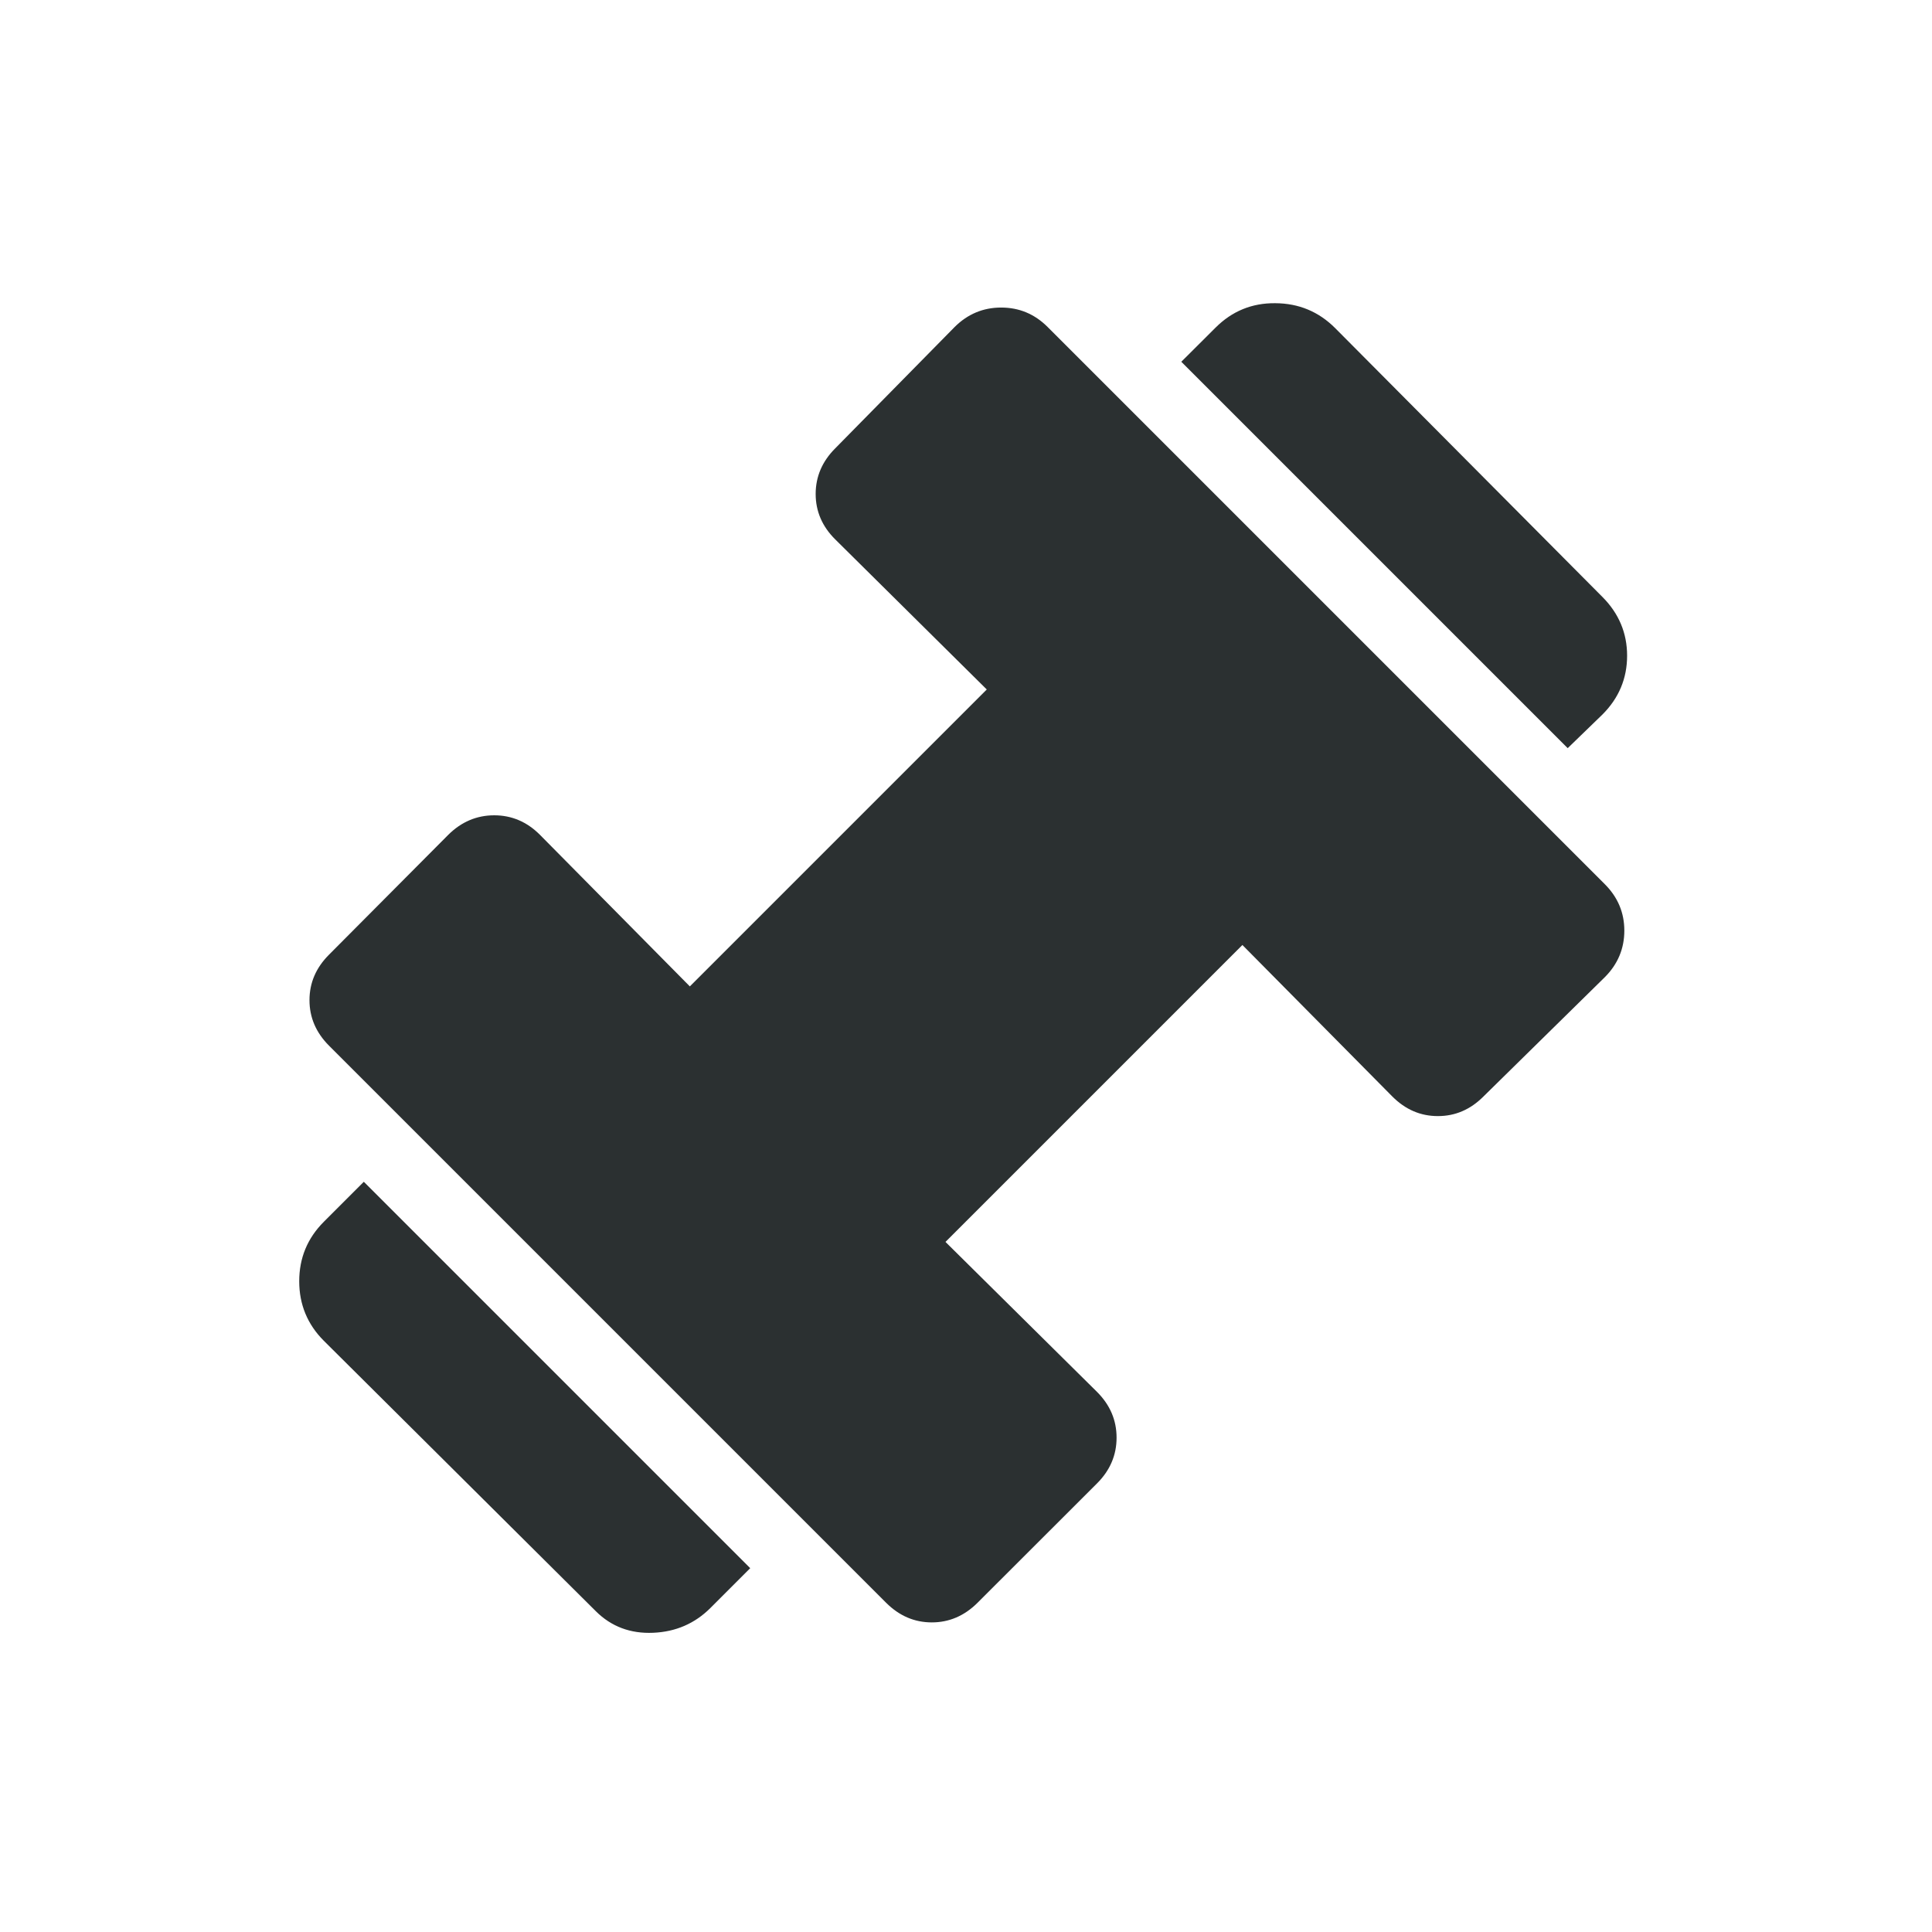
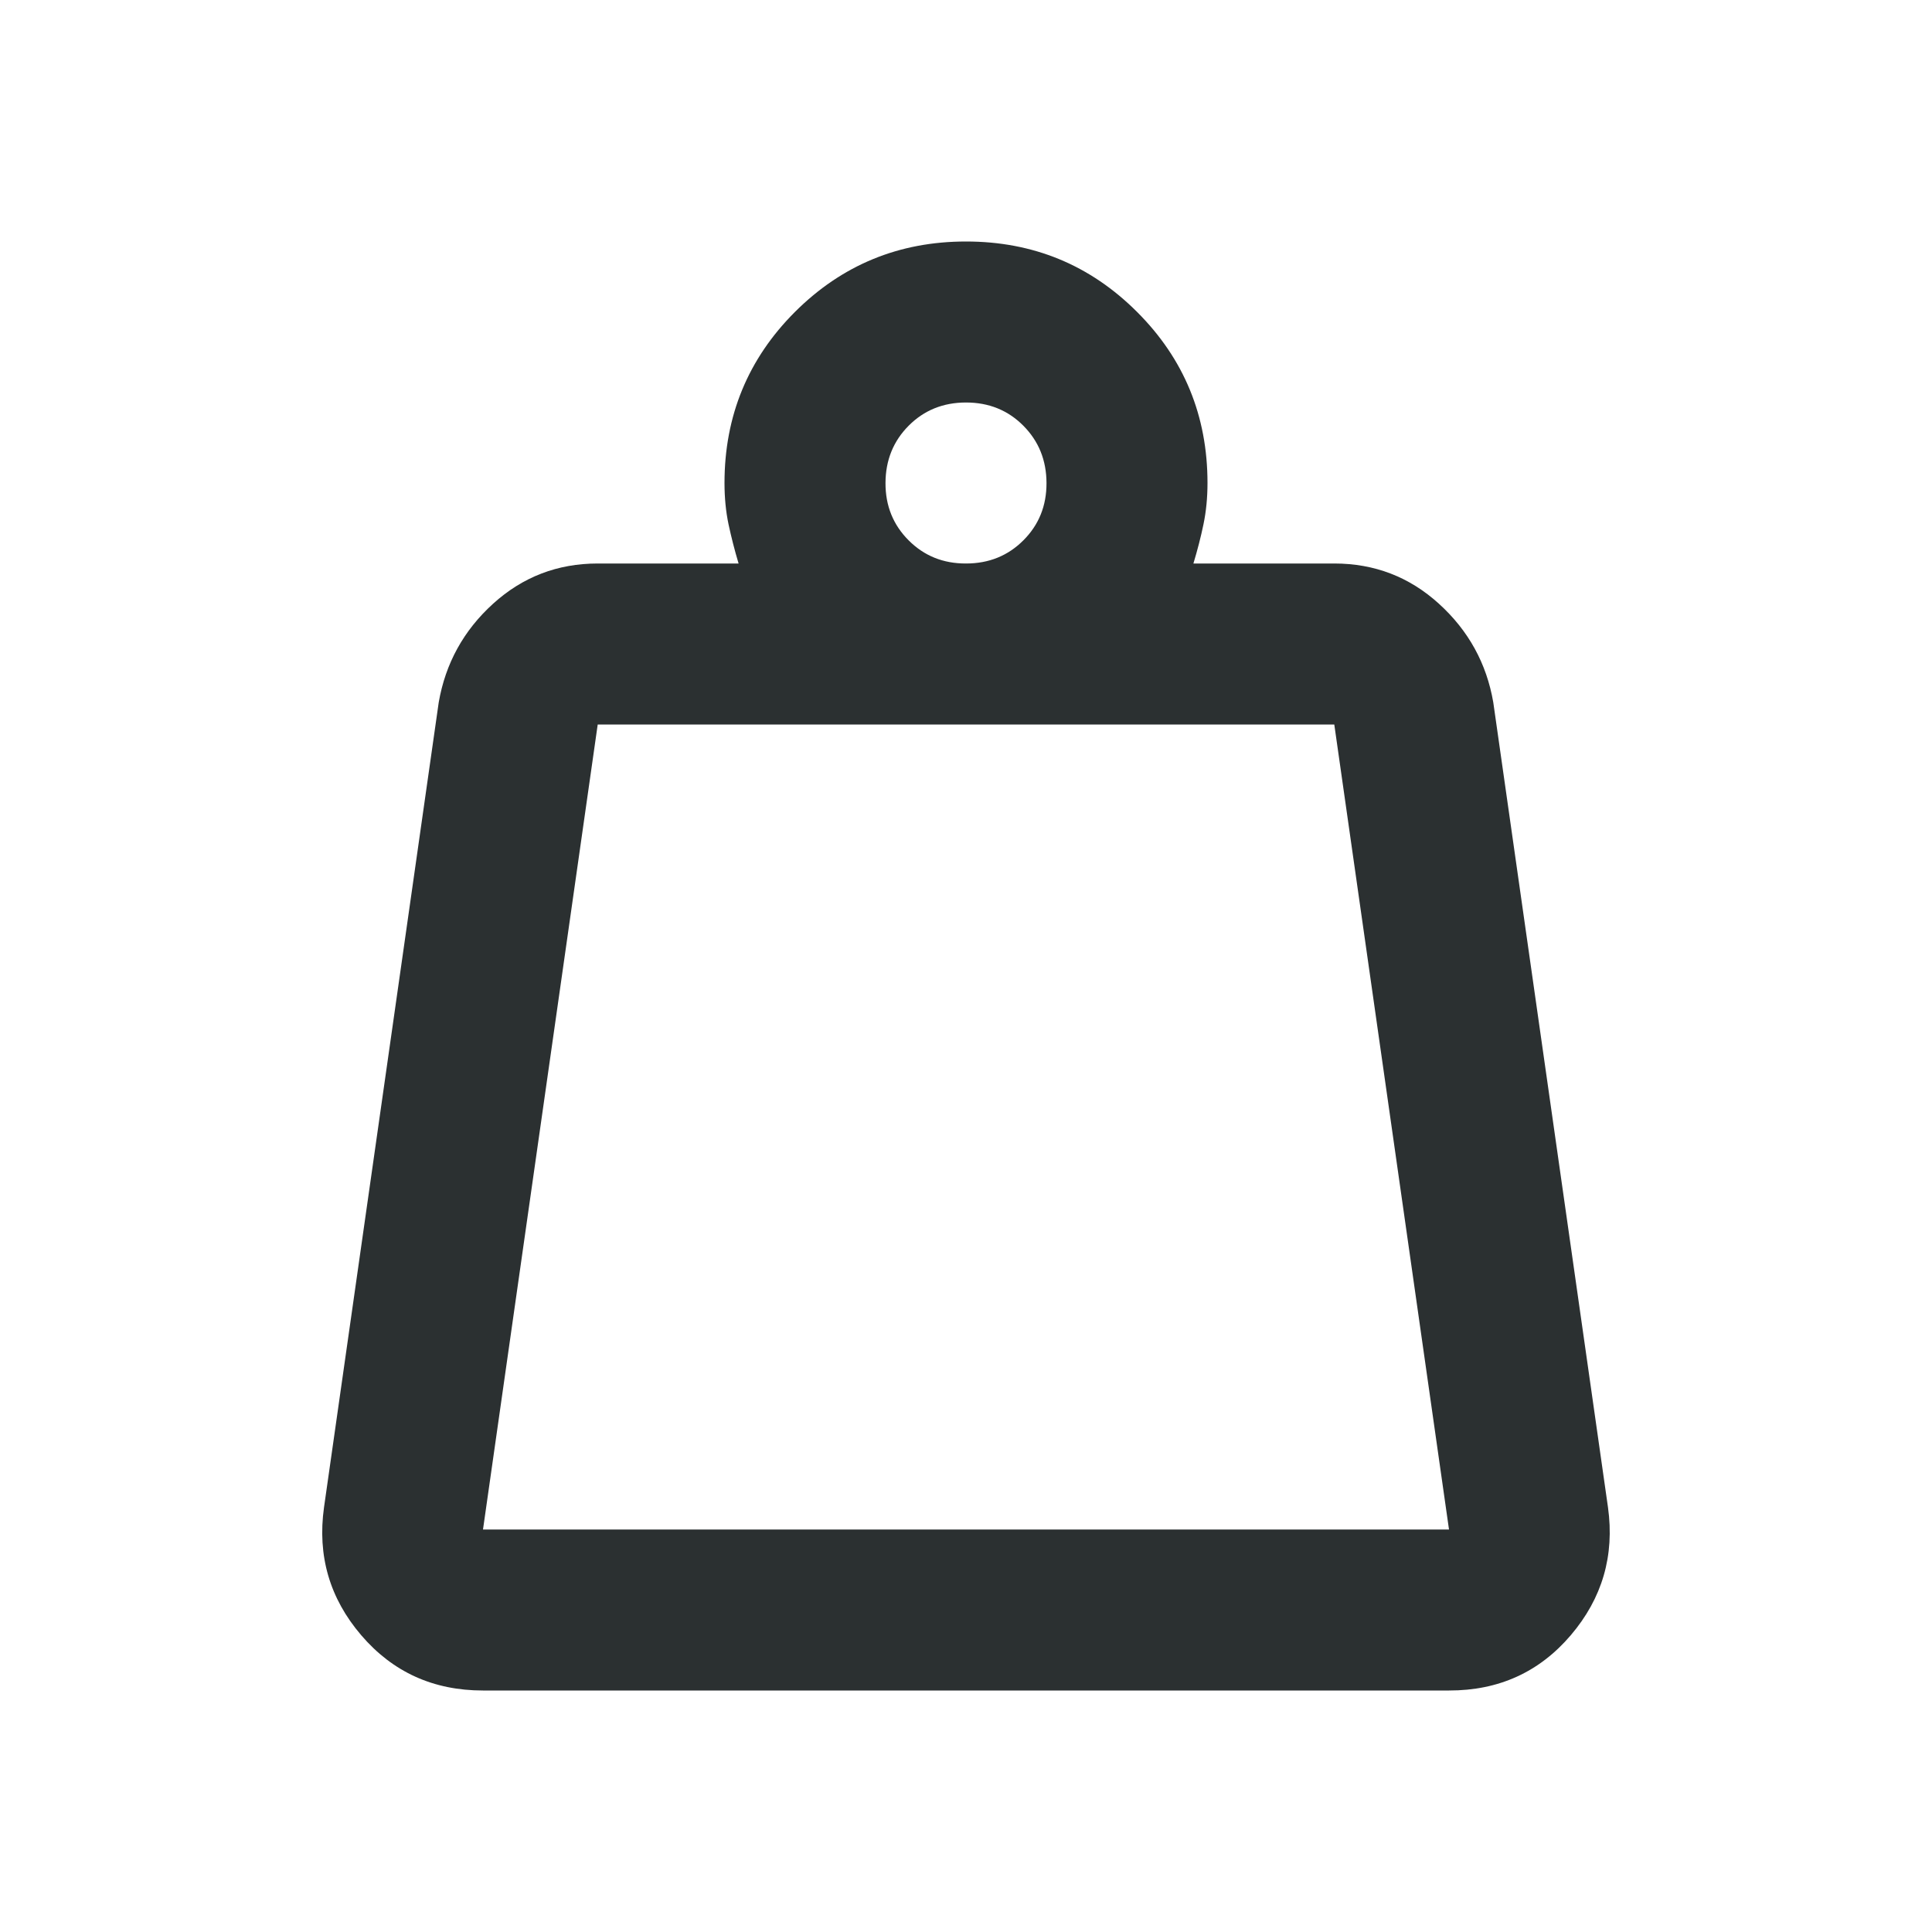
- <svg xmlns="http://www.w3.org/2000/svg" width="16" height="16" viewBox="0 0 16 16" fill="none">
-   <path d="M12.983 6.196L9.783 2.996L10.067 2.713C10.203 2.577 10.368 2.509 10.561 2.511C10.756 2.512 10.921 2.581 11.057 2.717L13.27 4.943C13.406 5.079 13.475 5.242 13.475 5.43C13.475 5.618 13.407 5.781 13.271 5.917L12.983 6.196ZM5.882 13.318C5.754 13.445 5.597 13.514 5.409 13.522C5.221 13.53 5.063 13.471 4.935 13.344L2.682 11.104C2.546 10.968 2.478 10.803 2.478 10.611C2.478 10.418 2.546 10.254 2.682 10.118L3.013 9.787L6.213 12.987L5.882 13.318ZM8.094 13.275C7.986 13.382 7.86 13.436 7.717 13.436C7.573 13.436 7.448 13.382 7.34 13.275L2.725 8.66C2.617 8.552 2.563 8.426 2.563 8.283C2.563 8.139 2.617 8.014 2.725 7.906L3.713 6.913C3.821 6.806 3.948 6.752 4.093 6.752C4.238 6.752 4.364 6.806 4.471 6.913L5.713 8.169L8.172 5.71L6.917 4.467C6.809 4.36 6.755 4.234 6.755 4.091C6.755 3.947 6.809 3.821 6.917 3.713L7.905 2.709C8.013 2.601 8.142 2.547 8.291 2.547C8.44 2.547 8.568 2.6 8.676 2.708L13.29 7.322C13.398 7.43 13.452 7.558 13.452 7.707C13.452 7.856 13.398 7.985 13.29 8.093L12.285 9.081C12.177 9.189 12.052 9.243 11.908 9.243C11.764 9.243 11.639 9.189 11.531 9.081L10.289 7.826L7.83 10.285L9.085 11.527C9.193 11.635 9.247 11.761 9.247 11.906C9.247 12.051 9.193 12.177 9.085 12.285L8.094 13.275Z" fill="#2B3031" />
+ <svg xmlns="http://www.w3.org/2000/svg" width="24" height="24" viewBox="0 0 24 24" fill="none">
+   <path d="M6 19H18L16.575 9H7.425L6 19ZM12 7C12.284 7 12.521 6.904 12.713 6.712C12.905 6.52 13.001 6.283 13 6C12.999 5.717 12.903 5.48 12.712 5.288C12.521 5.096 12.284 5 12 5C11.717 5 11.479 5.096 11.288 5.288C11.097 5.48 11.001 5.717 11 6C10.999 6.283 11.095 6.52 11.288 6.713C11.481 6.906 11.718 7.001 12 7ZM14.825 7H16.575C17.075 7 17.509 7.167 17.875 7.5C18.242 7.833 18.467 8.242 18.55 8.725L19.975 18.725C20.058 19.325 19.904 19.854 19.513 20.313C19.122 20.772 18.617 21.001 18 21H6C5.383 21 4.879 20.771 4.487 20.313C4.095 19.855 3.941 19.326 4.025 18.725L5.45 8.725C5.534 8.242 5.758 7.833 6.125 7.5C6.492 7.167 6.925 7 7.425 7H9.175C9.125 6.833 9.084 6.671 9.05 6.513C9.017 6.355 9 6.184 9 6C9 5.167 9.292 4.458 9.875 3.875C10.459 3.292 11.167 3 12 3C12.834 3 13.542 3.292 14.125 3.875C14.709 4.458 15 5.167 15 6C15 6.183 14.983 6.354 14.95 6.513C14.917 6.672 14.875 6.834 14.825 7Z" fill="#2B3031" />
</svg>
